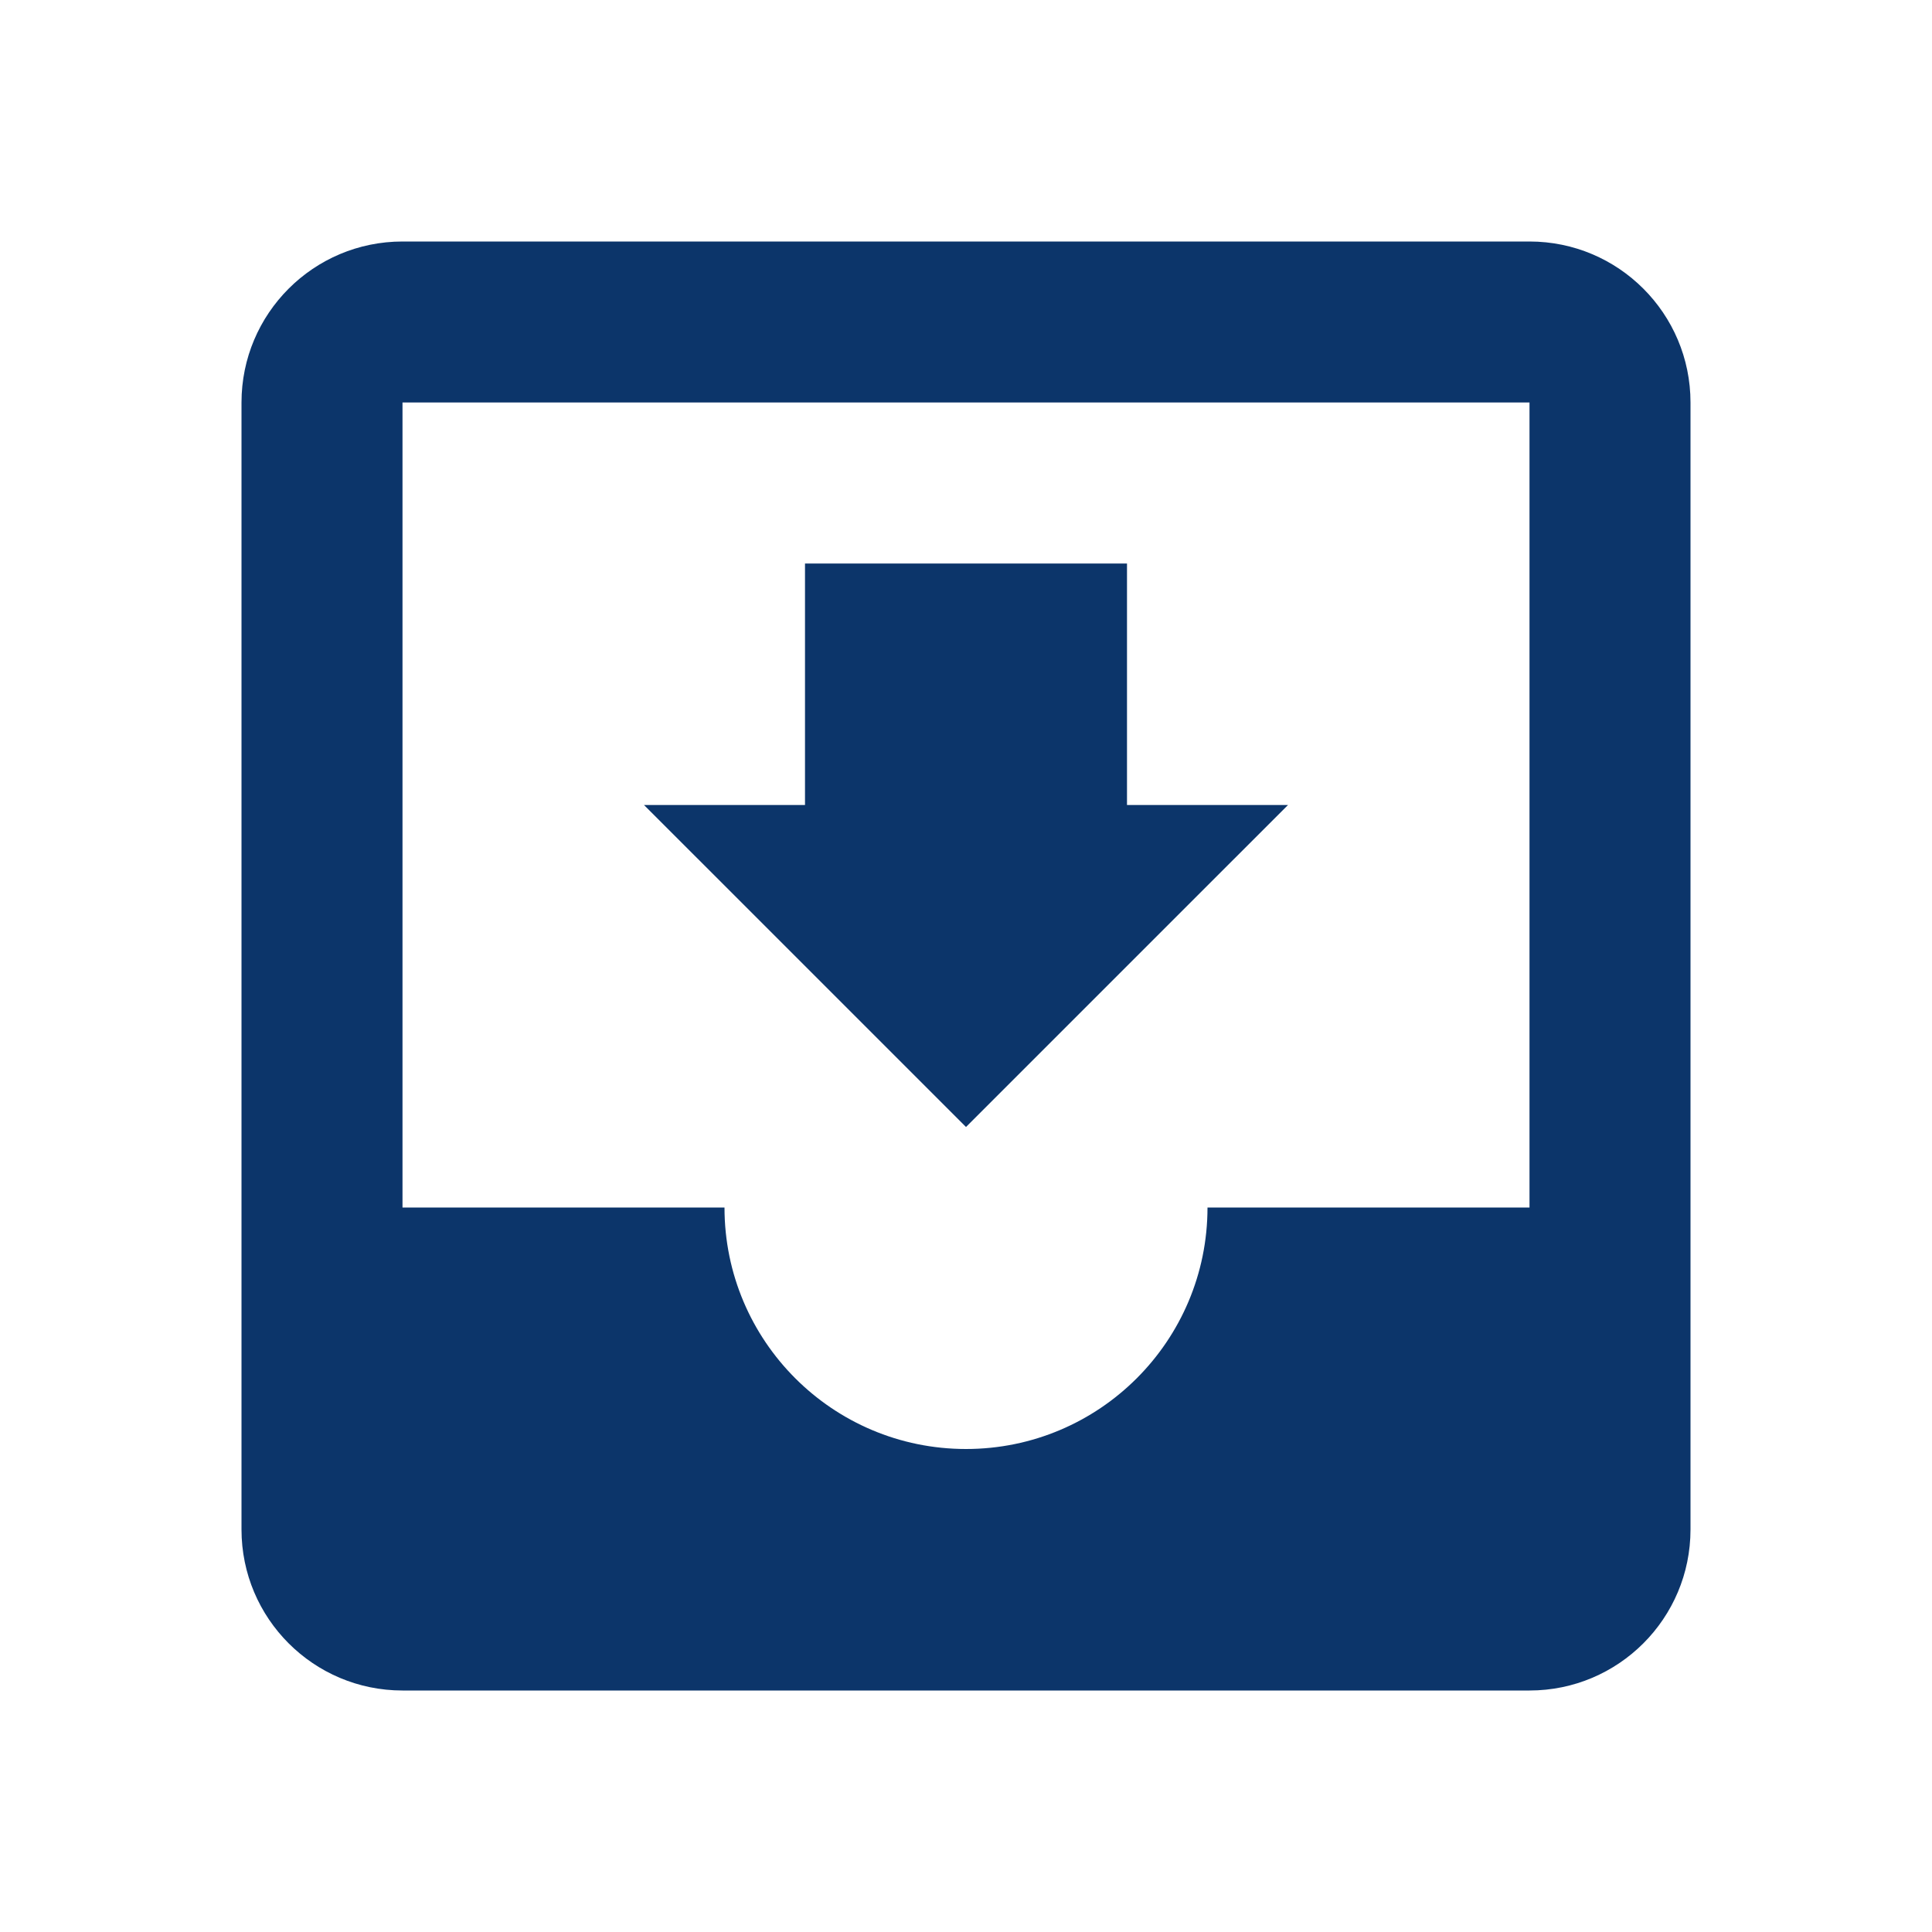
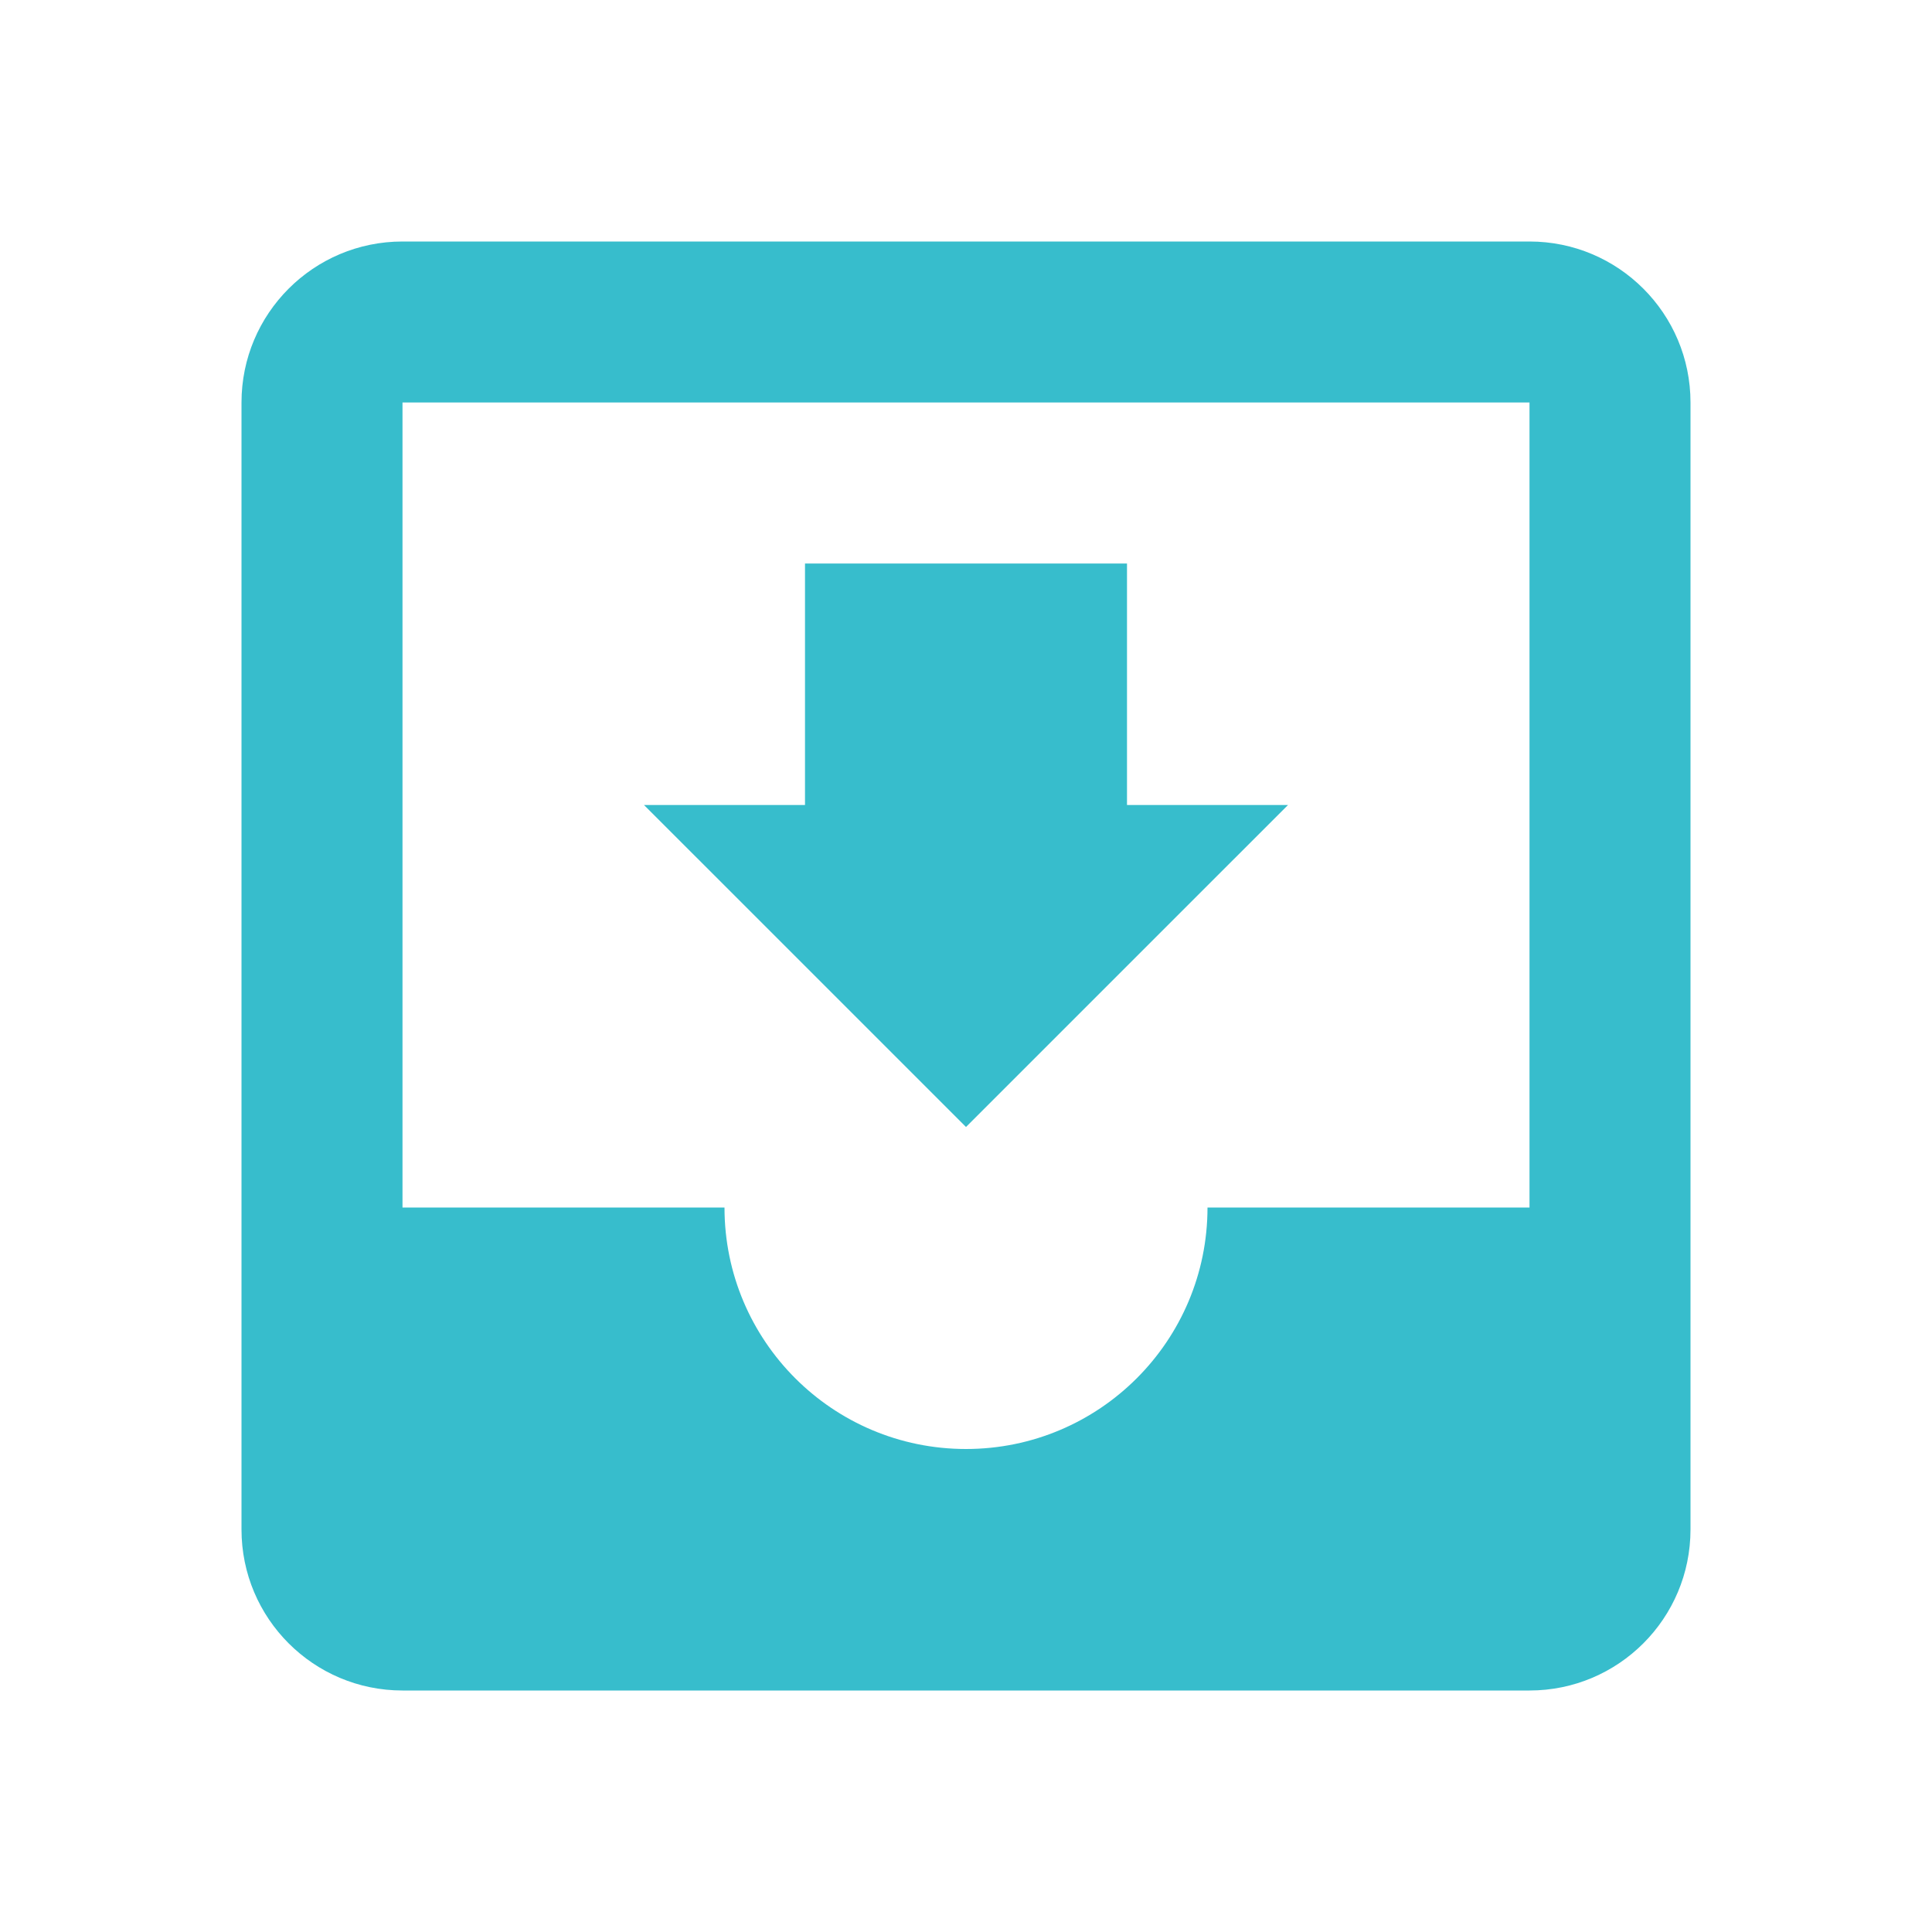
<svg xmlns="http://www.w3.org/2000/svg" aria-hidden="true" role="img" class="iconify iconify--mdi" font-size="17" viewBox="0 0 24 24" width="1" height="1">
-   <path fill="#0C356A" d="M16 10h-2V7h-4v3H8l4 4m7 1h-4a3 3 0 0 1-3 3a3 3 0 0 1-3-3H5V5h14m0-2H5a2 2 0 0 0-2 2v14a2 2 0 0 0 2 2h14a2 2 0 0 0 2-2V5a2 2 0 0 0-2-2">
+   <path fill="#37BDCC" d="M16 10h-2V7h-4v3H8l4 4m7 1h-4a3 3 0 0 1-3 3a3 3 0 0 1-3-3H5V5h14m0-2H5a2 2 0 0 0-2 2v14a2 2 0 0 0 2 2h14a2 2 0 0 0 2-2V5a2 2 0 0 0-2-2">
	</path>
</svg>
